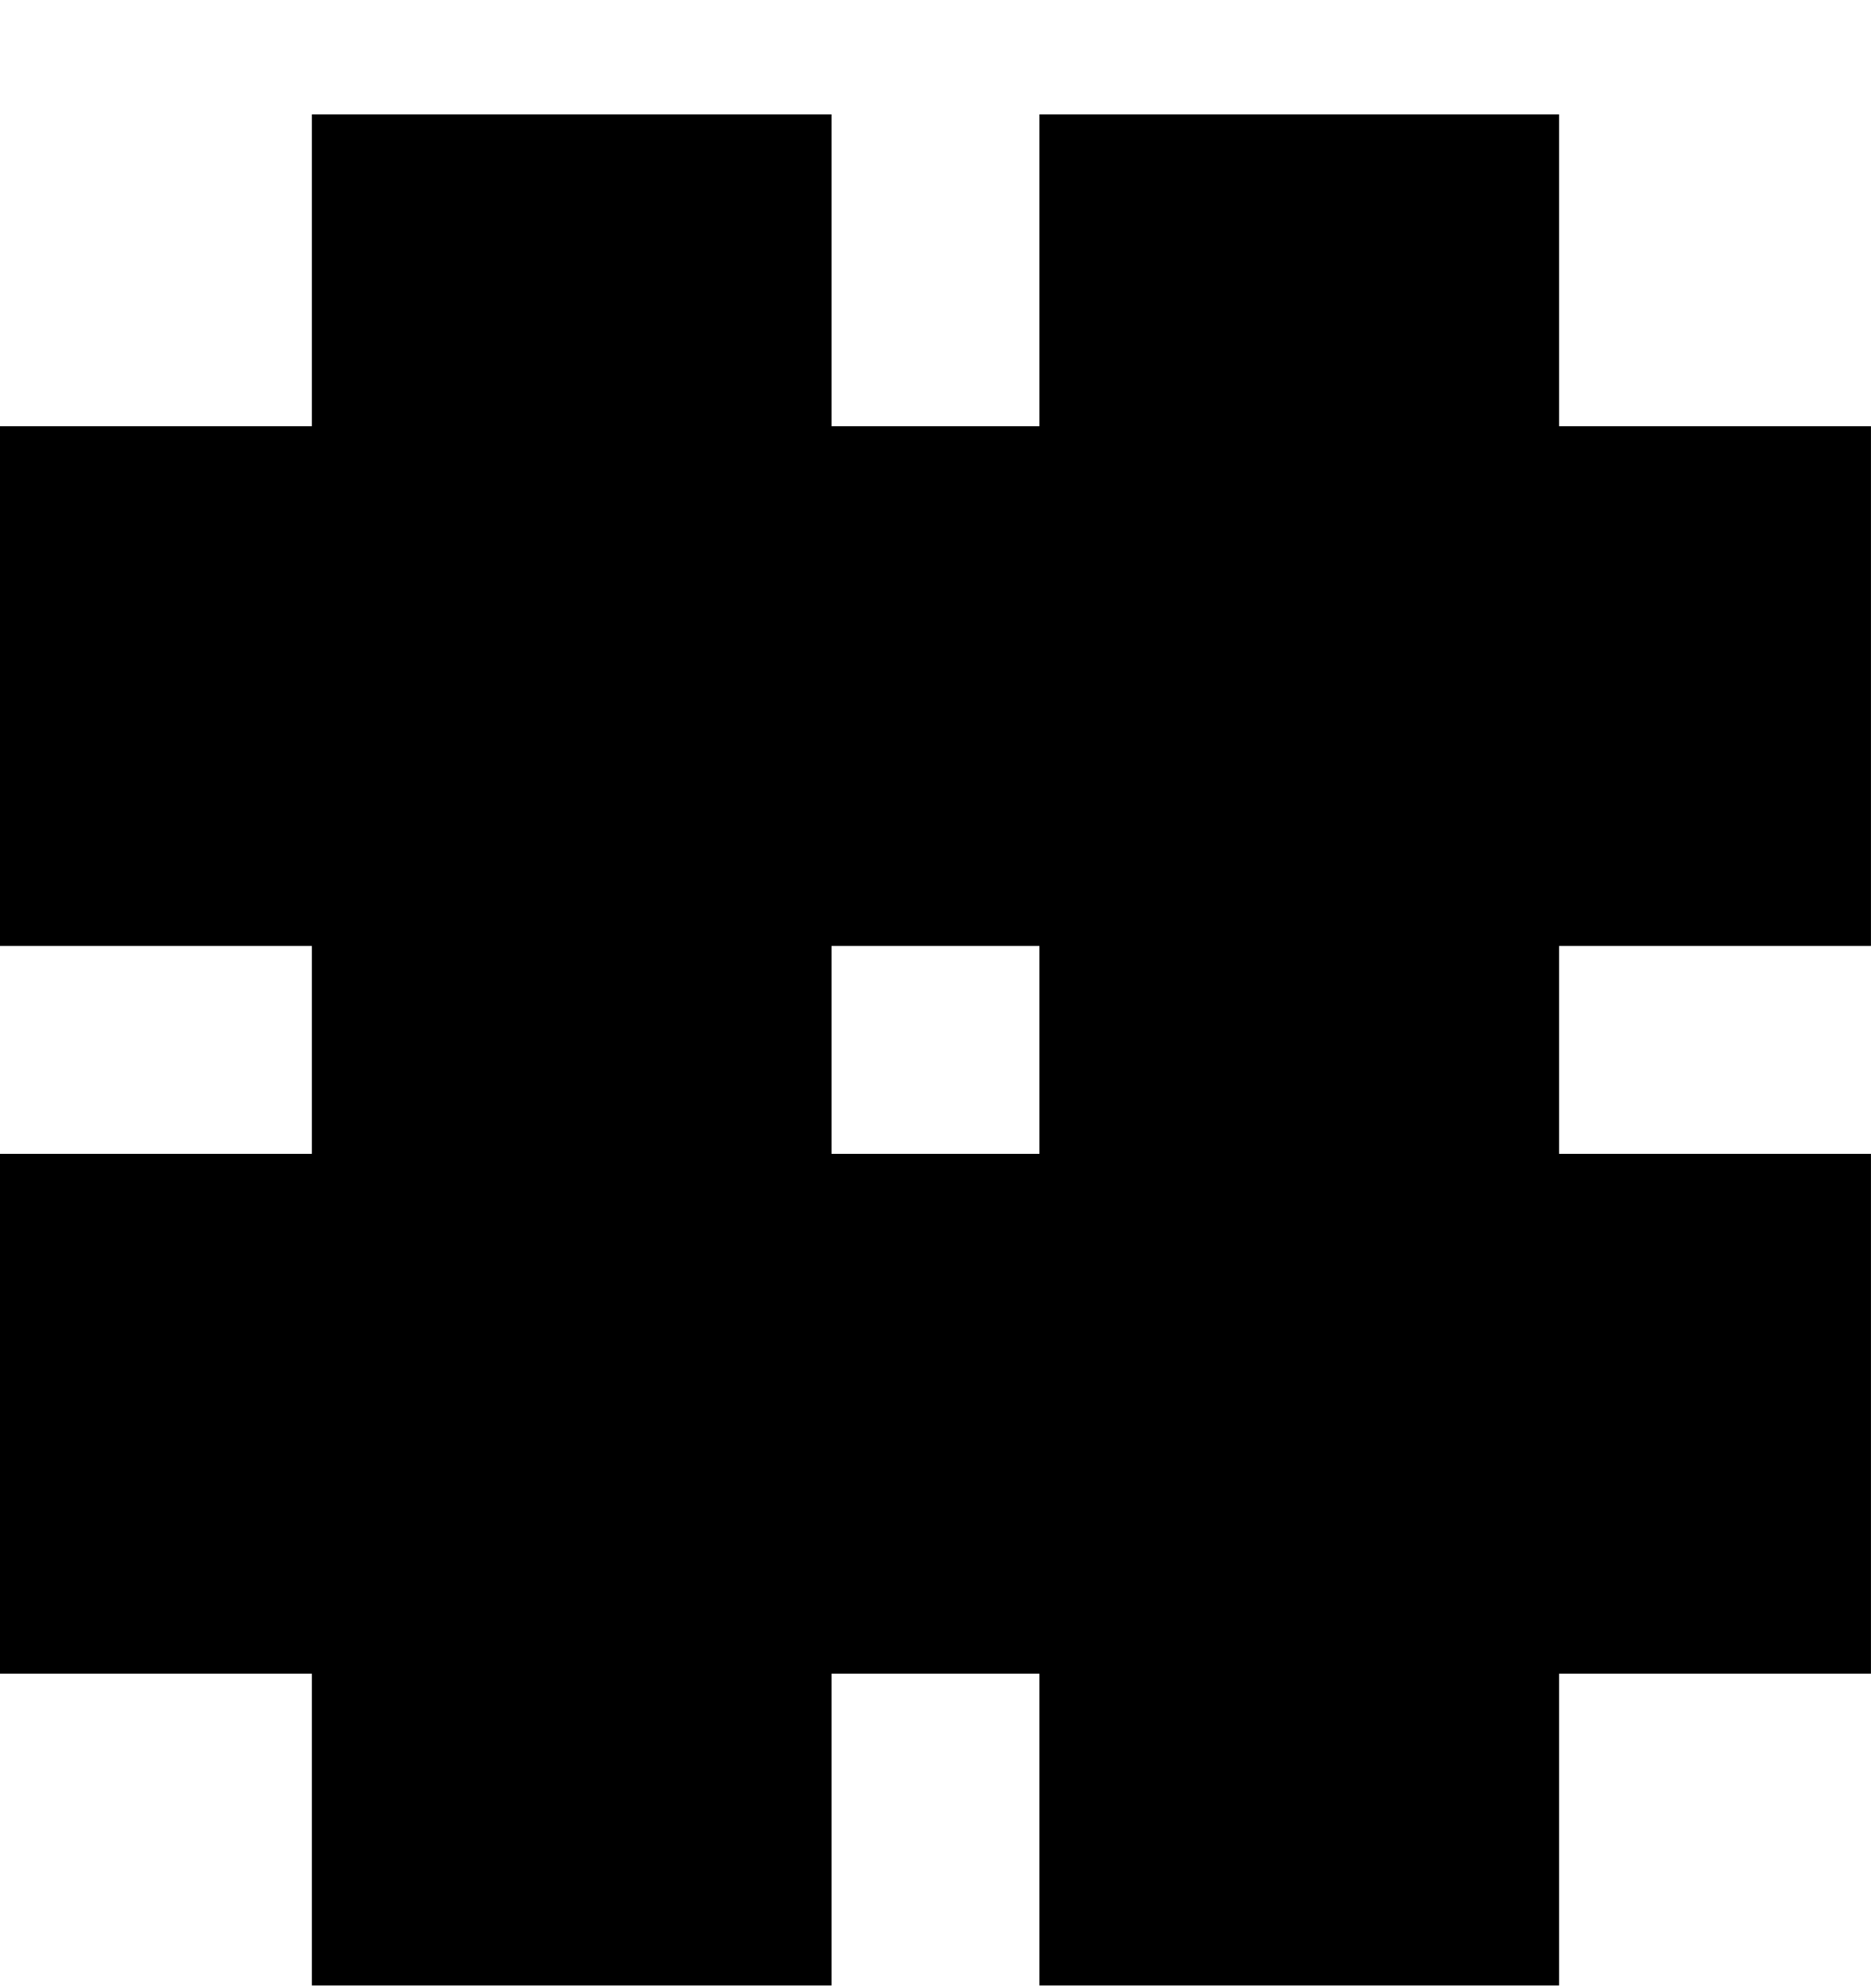
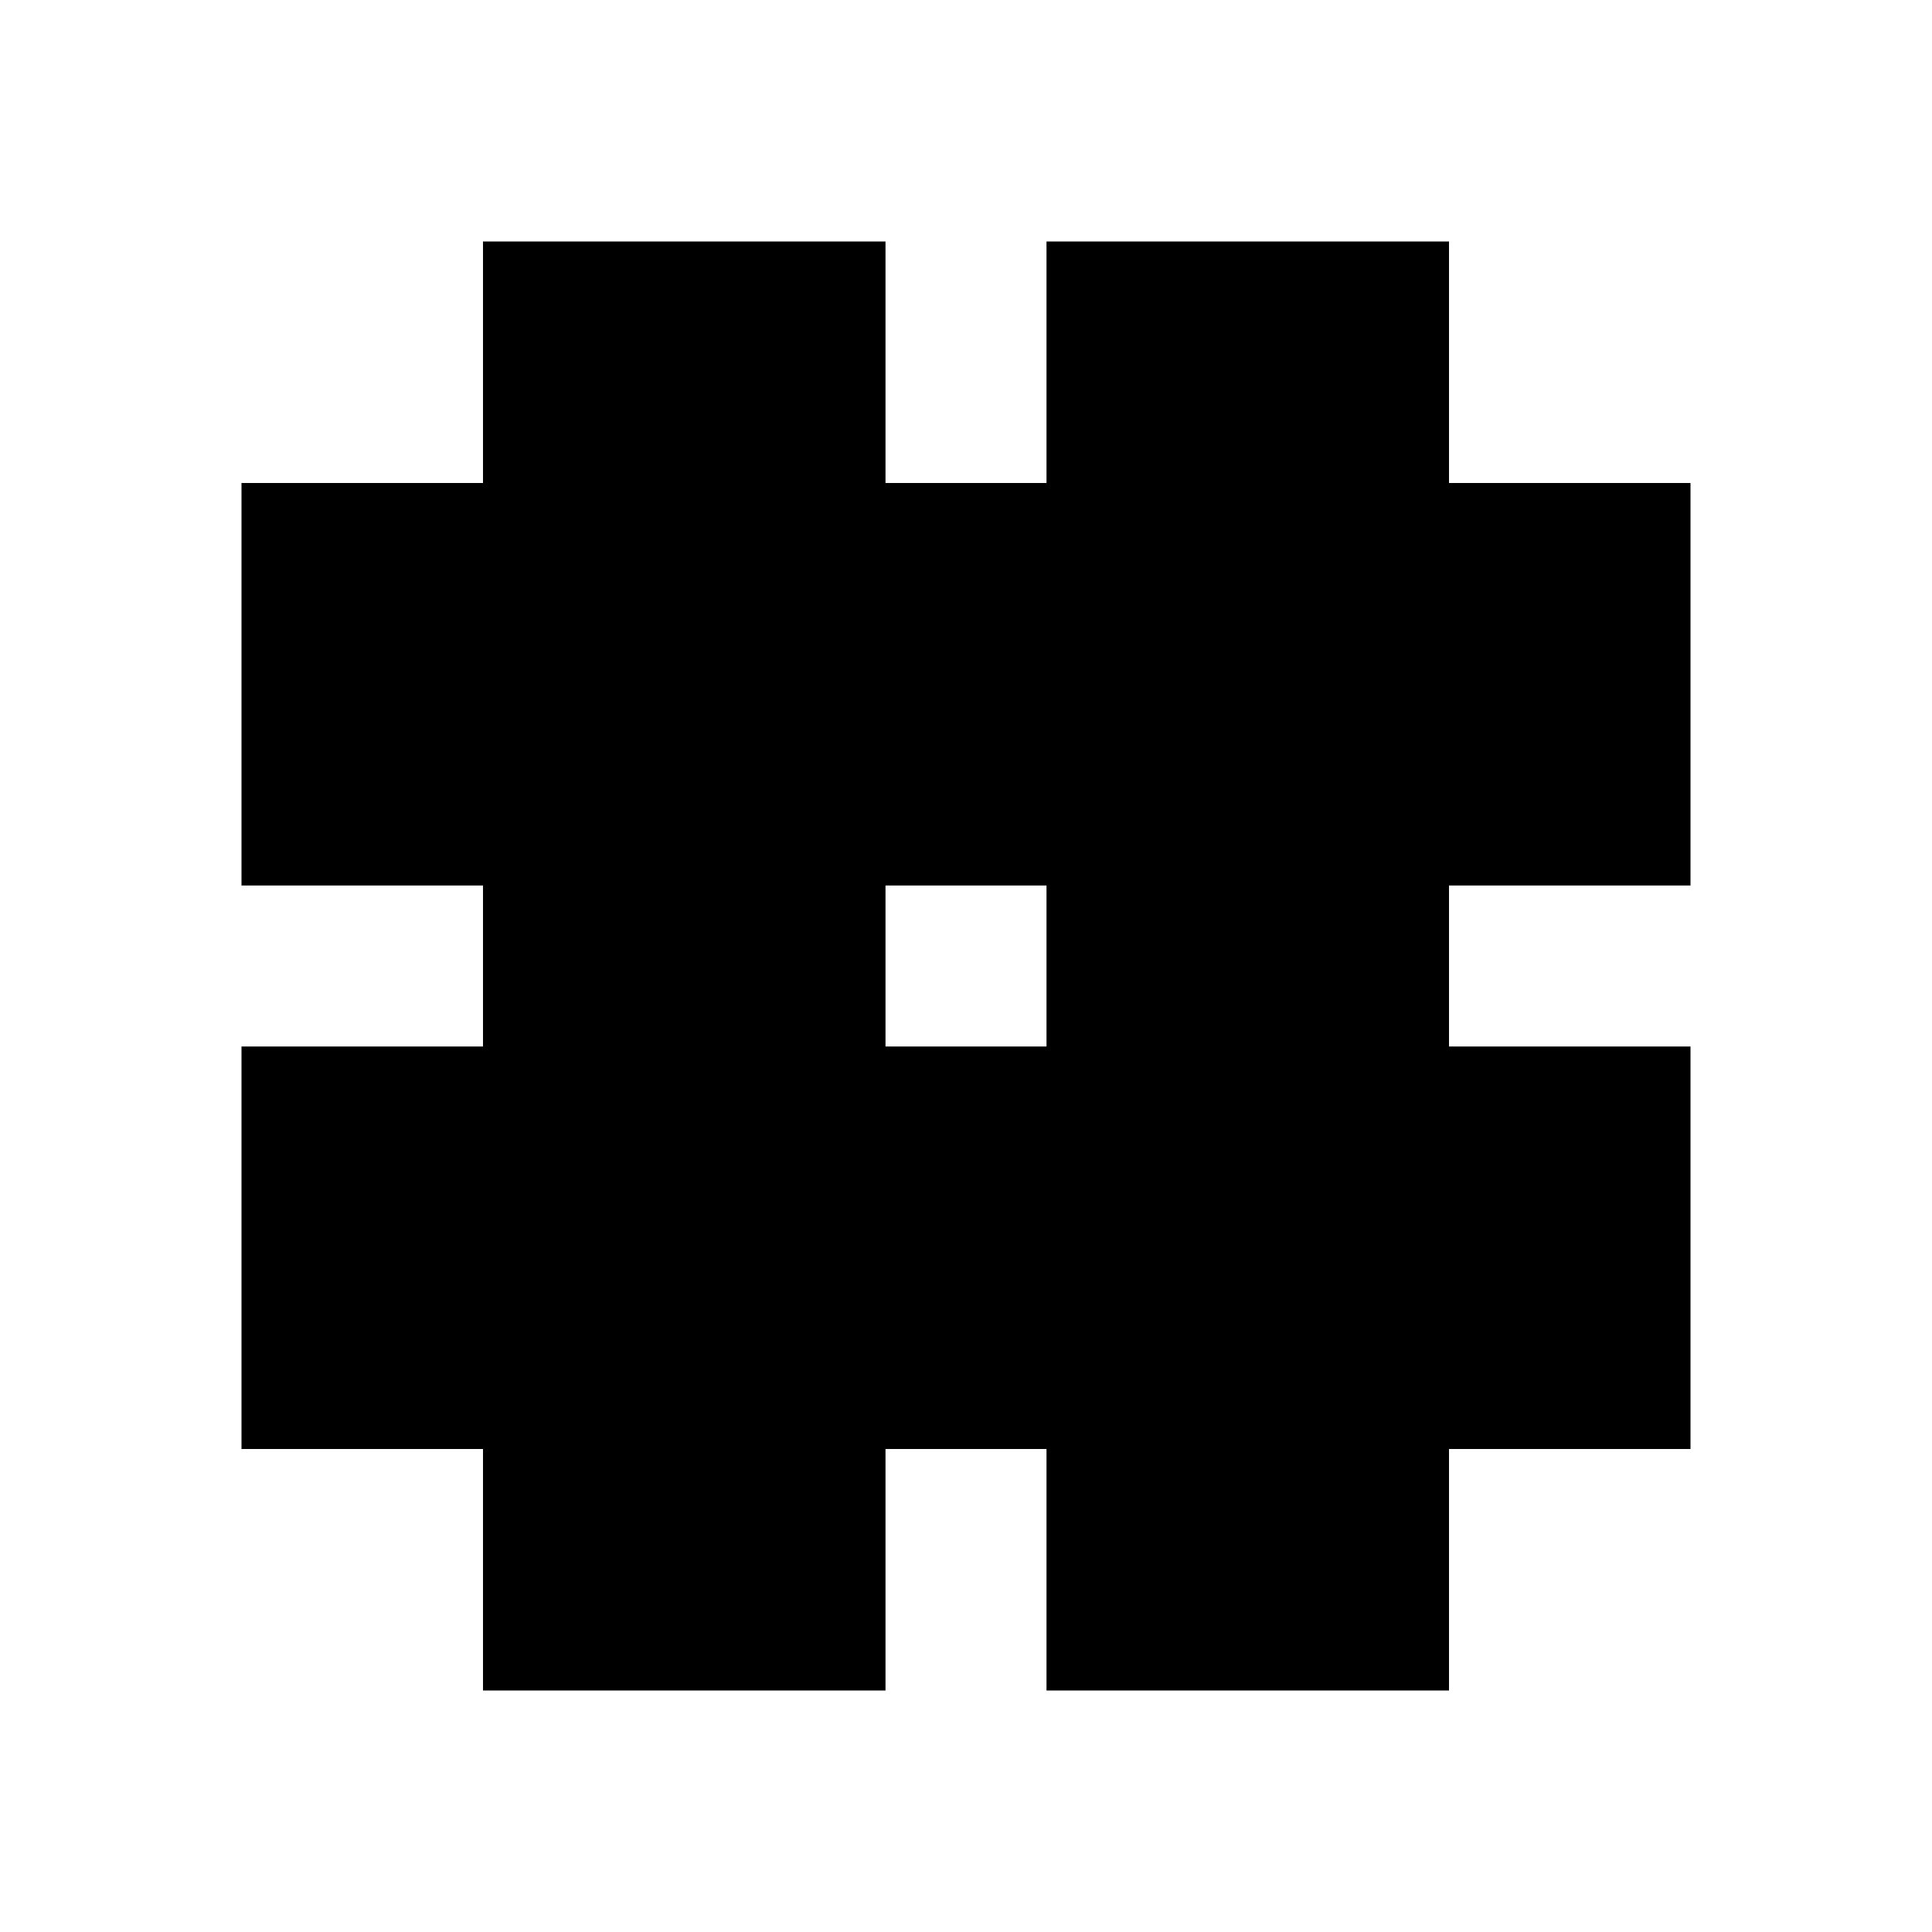
- <svg xmlns="http://www.w3.org/2000/svg" width="16" height="17" viewBox="0 0 16 17" fill="none">
-   <path fill-rule="evenodd" clip-rule="evenodd" d="M7.111 16.978H2.667V14.312H0V9.867H2.667V8.089H0V3.645H2.667V0.978H7.111V3.645H8.889V0.978H13.333V3.645H16V8.089H13.333V9.867H16V14.312H13.333V16.978H8.889V14.312H7.111V16.978ZM7.111 9.867H8.889V8.089H7.111V9.867Z" fill="black" />
+ <svg xmlns="http://www.w3.org/2000/svg" width="24" height="24" viewBox="0 0 24 24" fill="none">
+   <path fill-rule="evenodd" clip-rule="evenodd" d="M11 3H6V6H3V11H6V13H3V18H6V21H11V18H13V21H18V18H21V13H18V11H21V6H18V3H13V6H11V3ZM13 13V11H11V13H13Z" fill="black" />
</svg>
